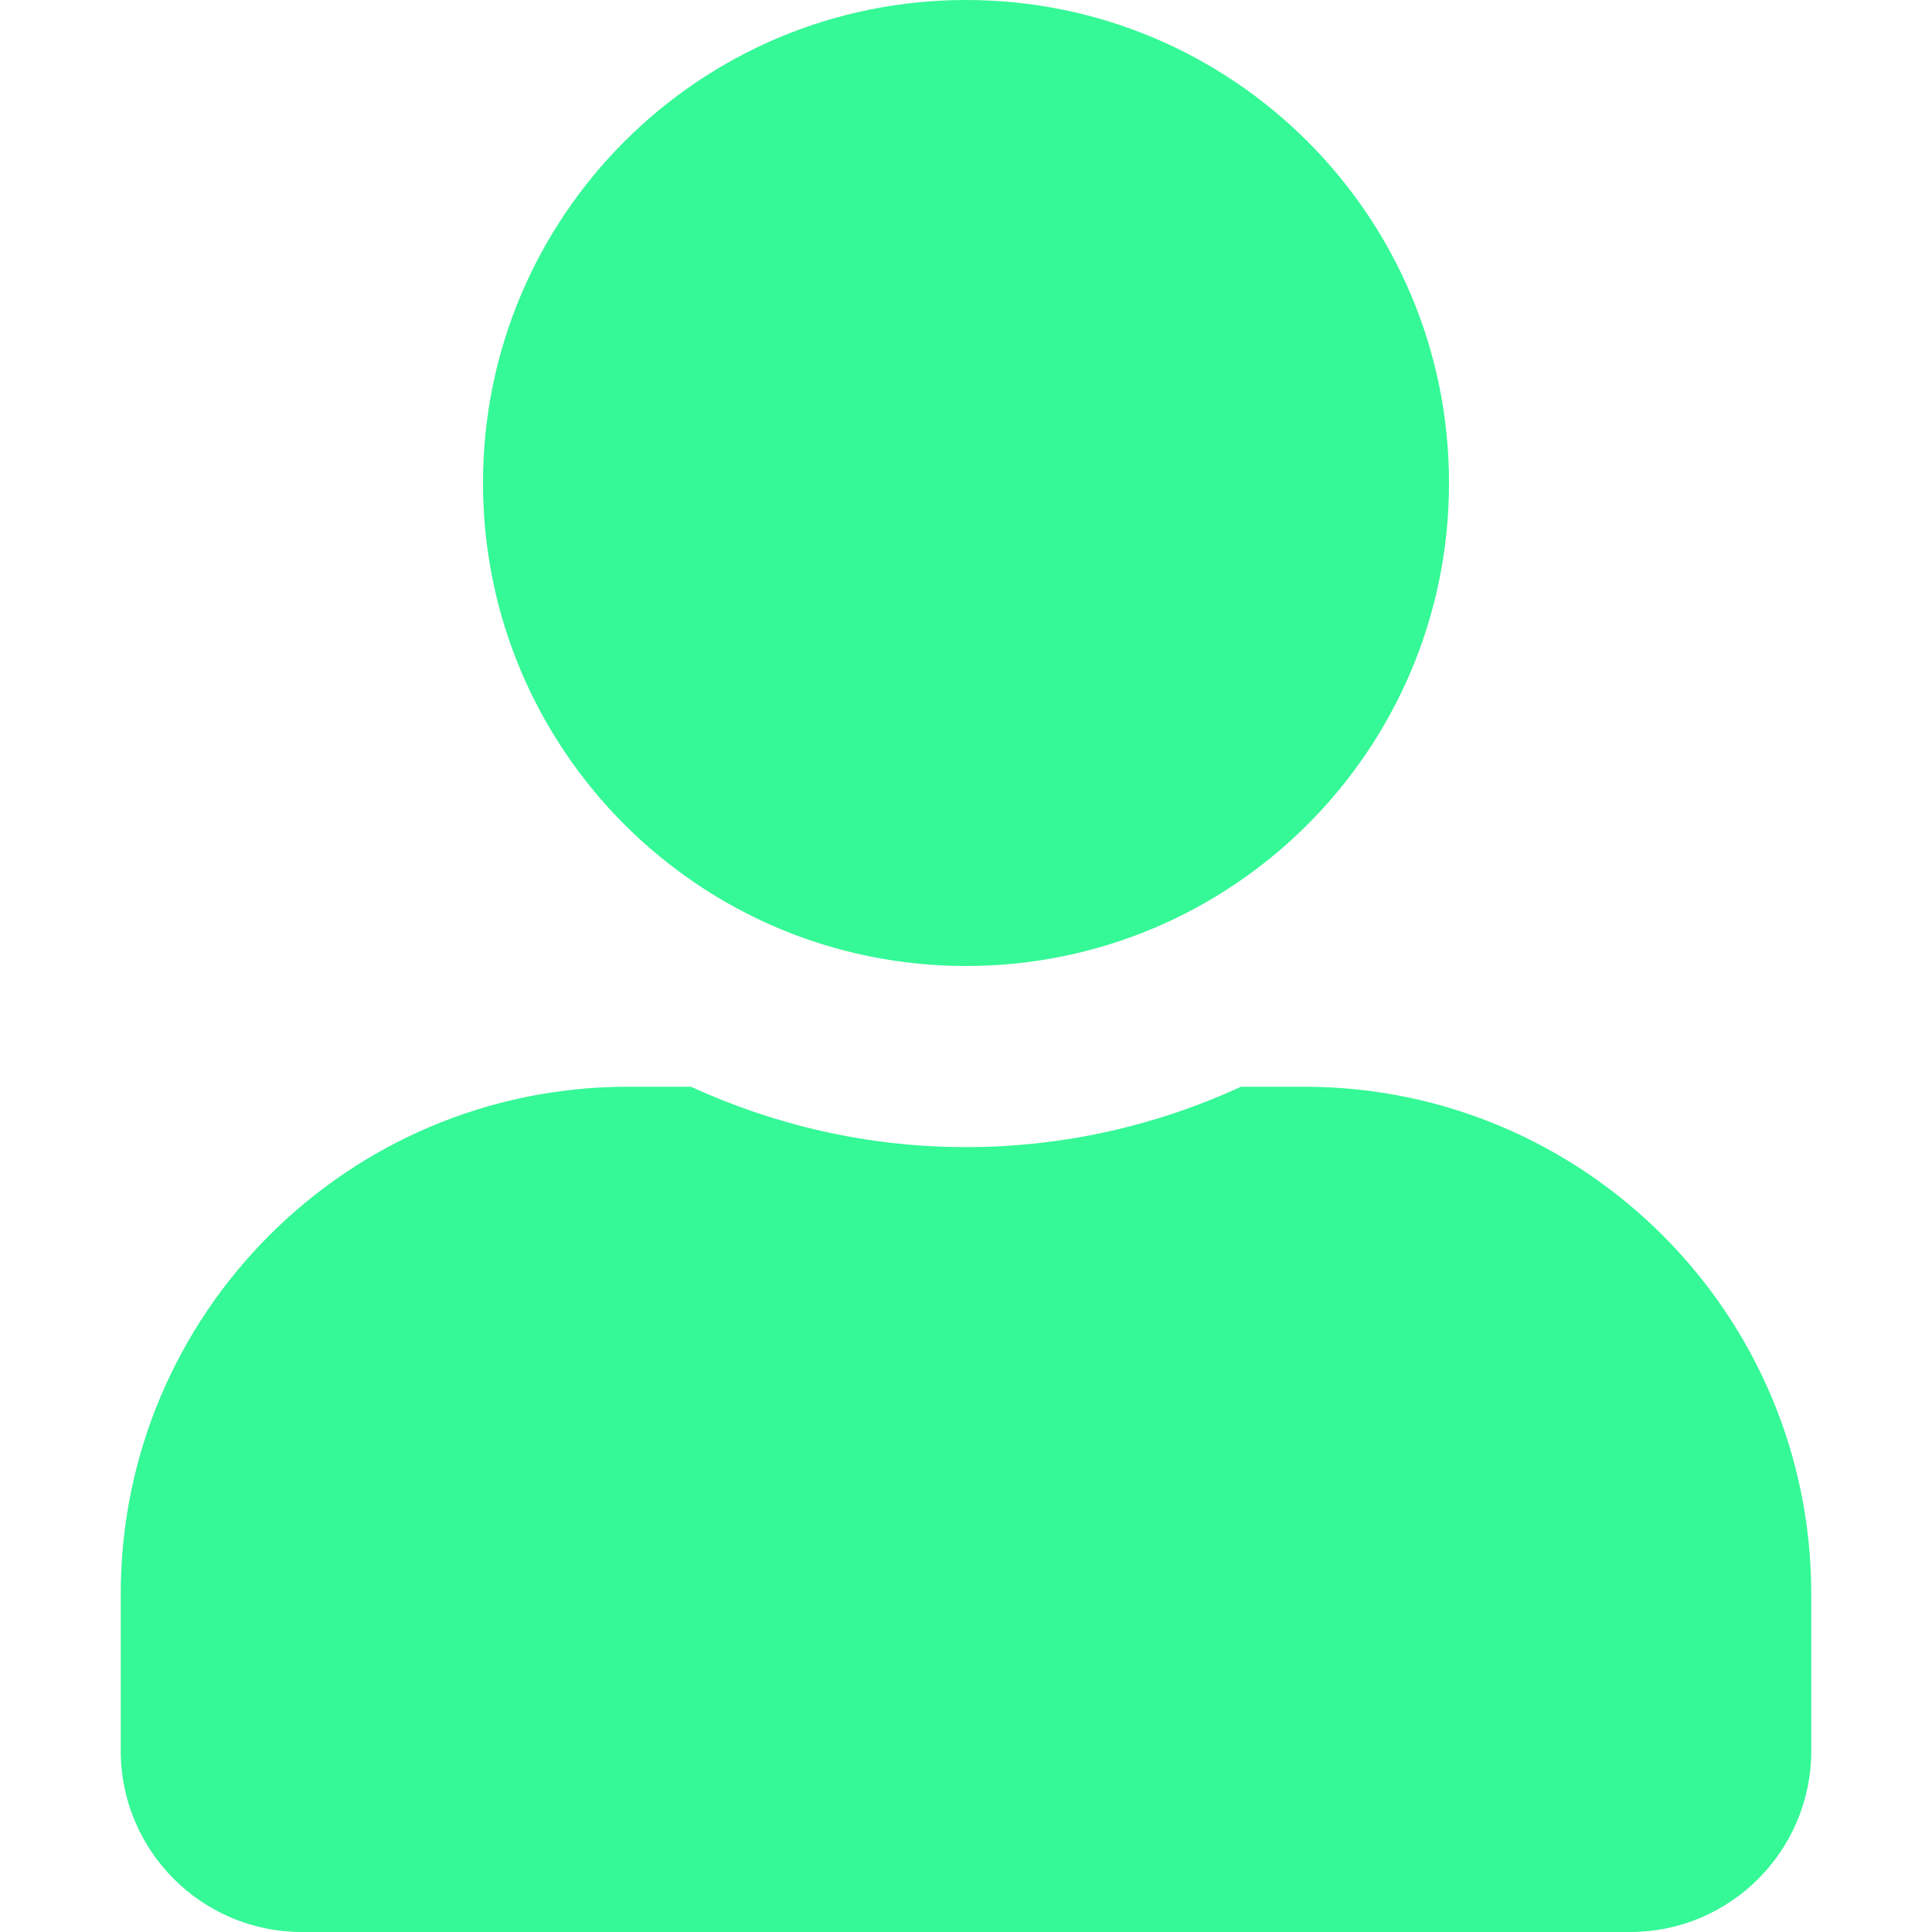
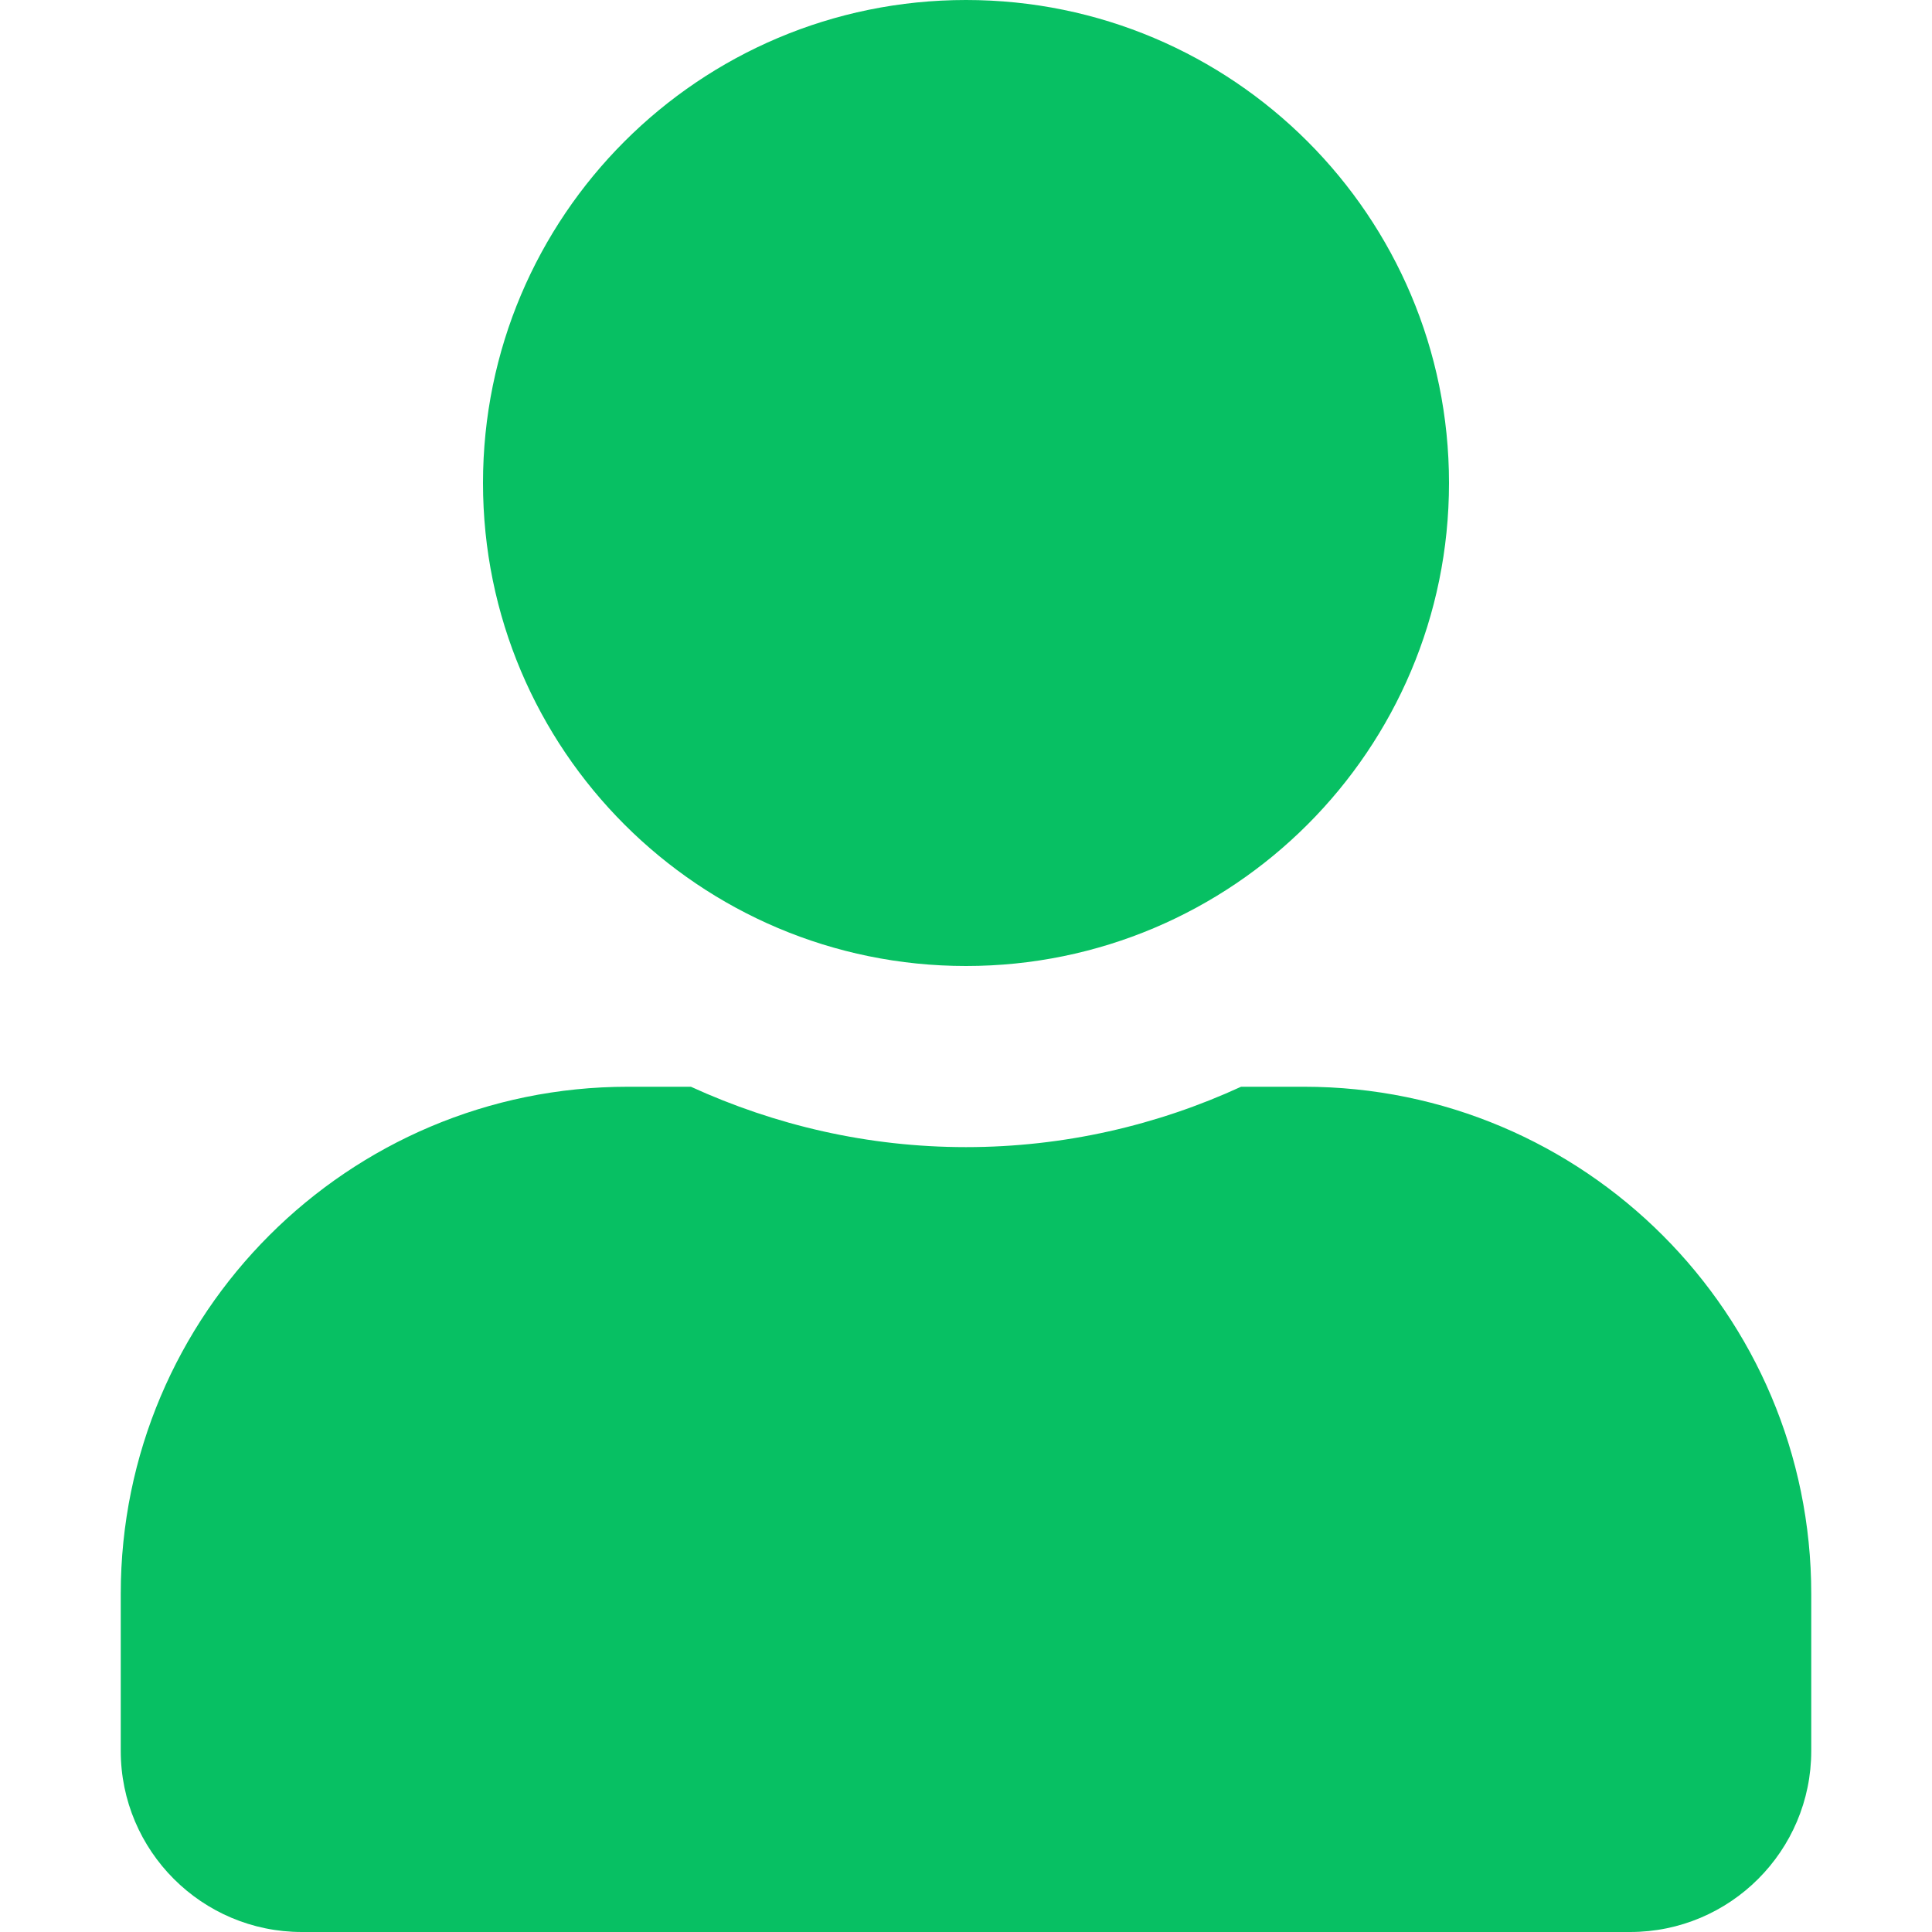
<svg xmlns="http://www.w3.org/2000/svg" width="64" height="64" viewBox="0 0 64 64" fill="none">
-   <path d="M32 32C40.837 32 48 24.837 48 16C48 7.162 40.837 0 32 0C23.163 0 16 7.162 16 16C16 24.837 23.163 32 32 32ZM43.2 36H41.112C38.337 37.275 35.25 38 32 38C28.75 38 25.675 37.275 22.887 36H20.8C11.525 36 4 43.525 4 52.8V58C4 61.312 6.688 64 10 64H54C57.312 64 60 61.312 60 58V52.8C60 43.525 52.475 36 43.2 36Z" fill="#35F896" />
+   <path d="M32 32C40.837 32 48 24.837 48 16C48 7.162 40.837 0 32 0C23.163 0 16 7.162 16 16C16 24.837 23.163 32 32 32ZM43.2 36H41.112C38.337 37.275 35.25 38 32 38C28.75 38 25.675 37.275 22.887 36H20.8C11.525 36 4 43.525 4 52.8V58C4 61.312 6.688 64 10 64H54C57.312 64 60 61.312 60 58V52.8C60 43.525 52.475 36 43.2 36Z" fill="#07C063" />
</svg>
